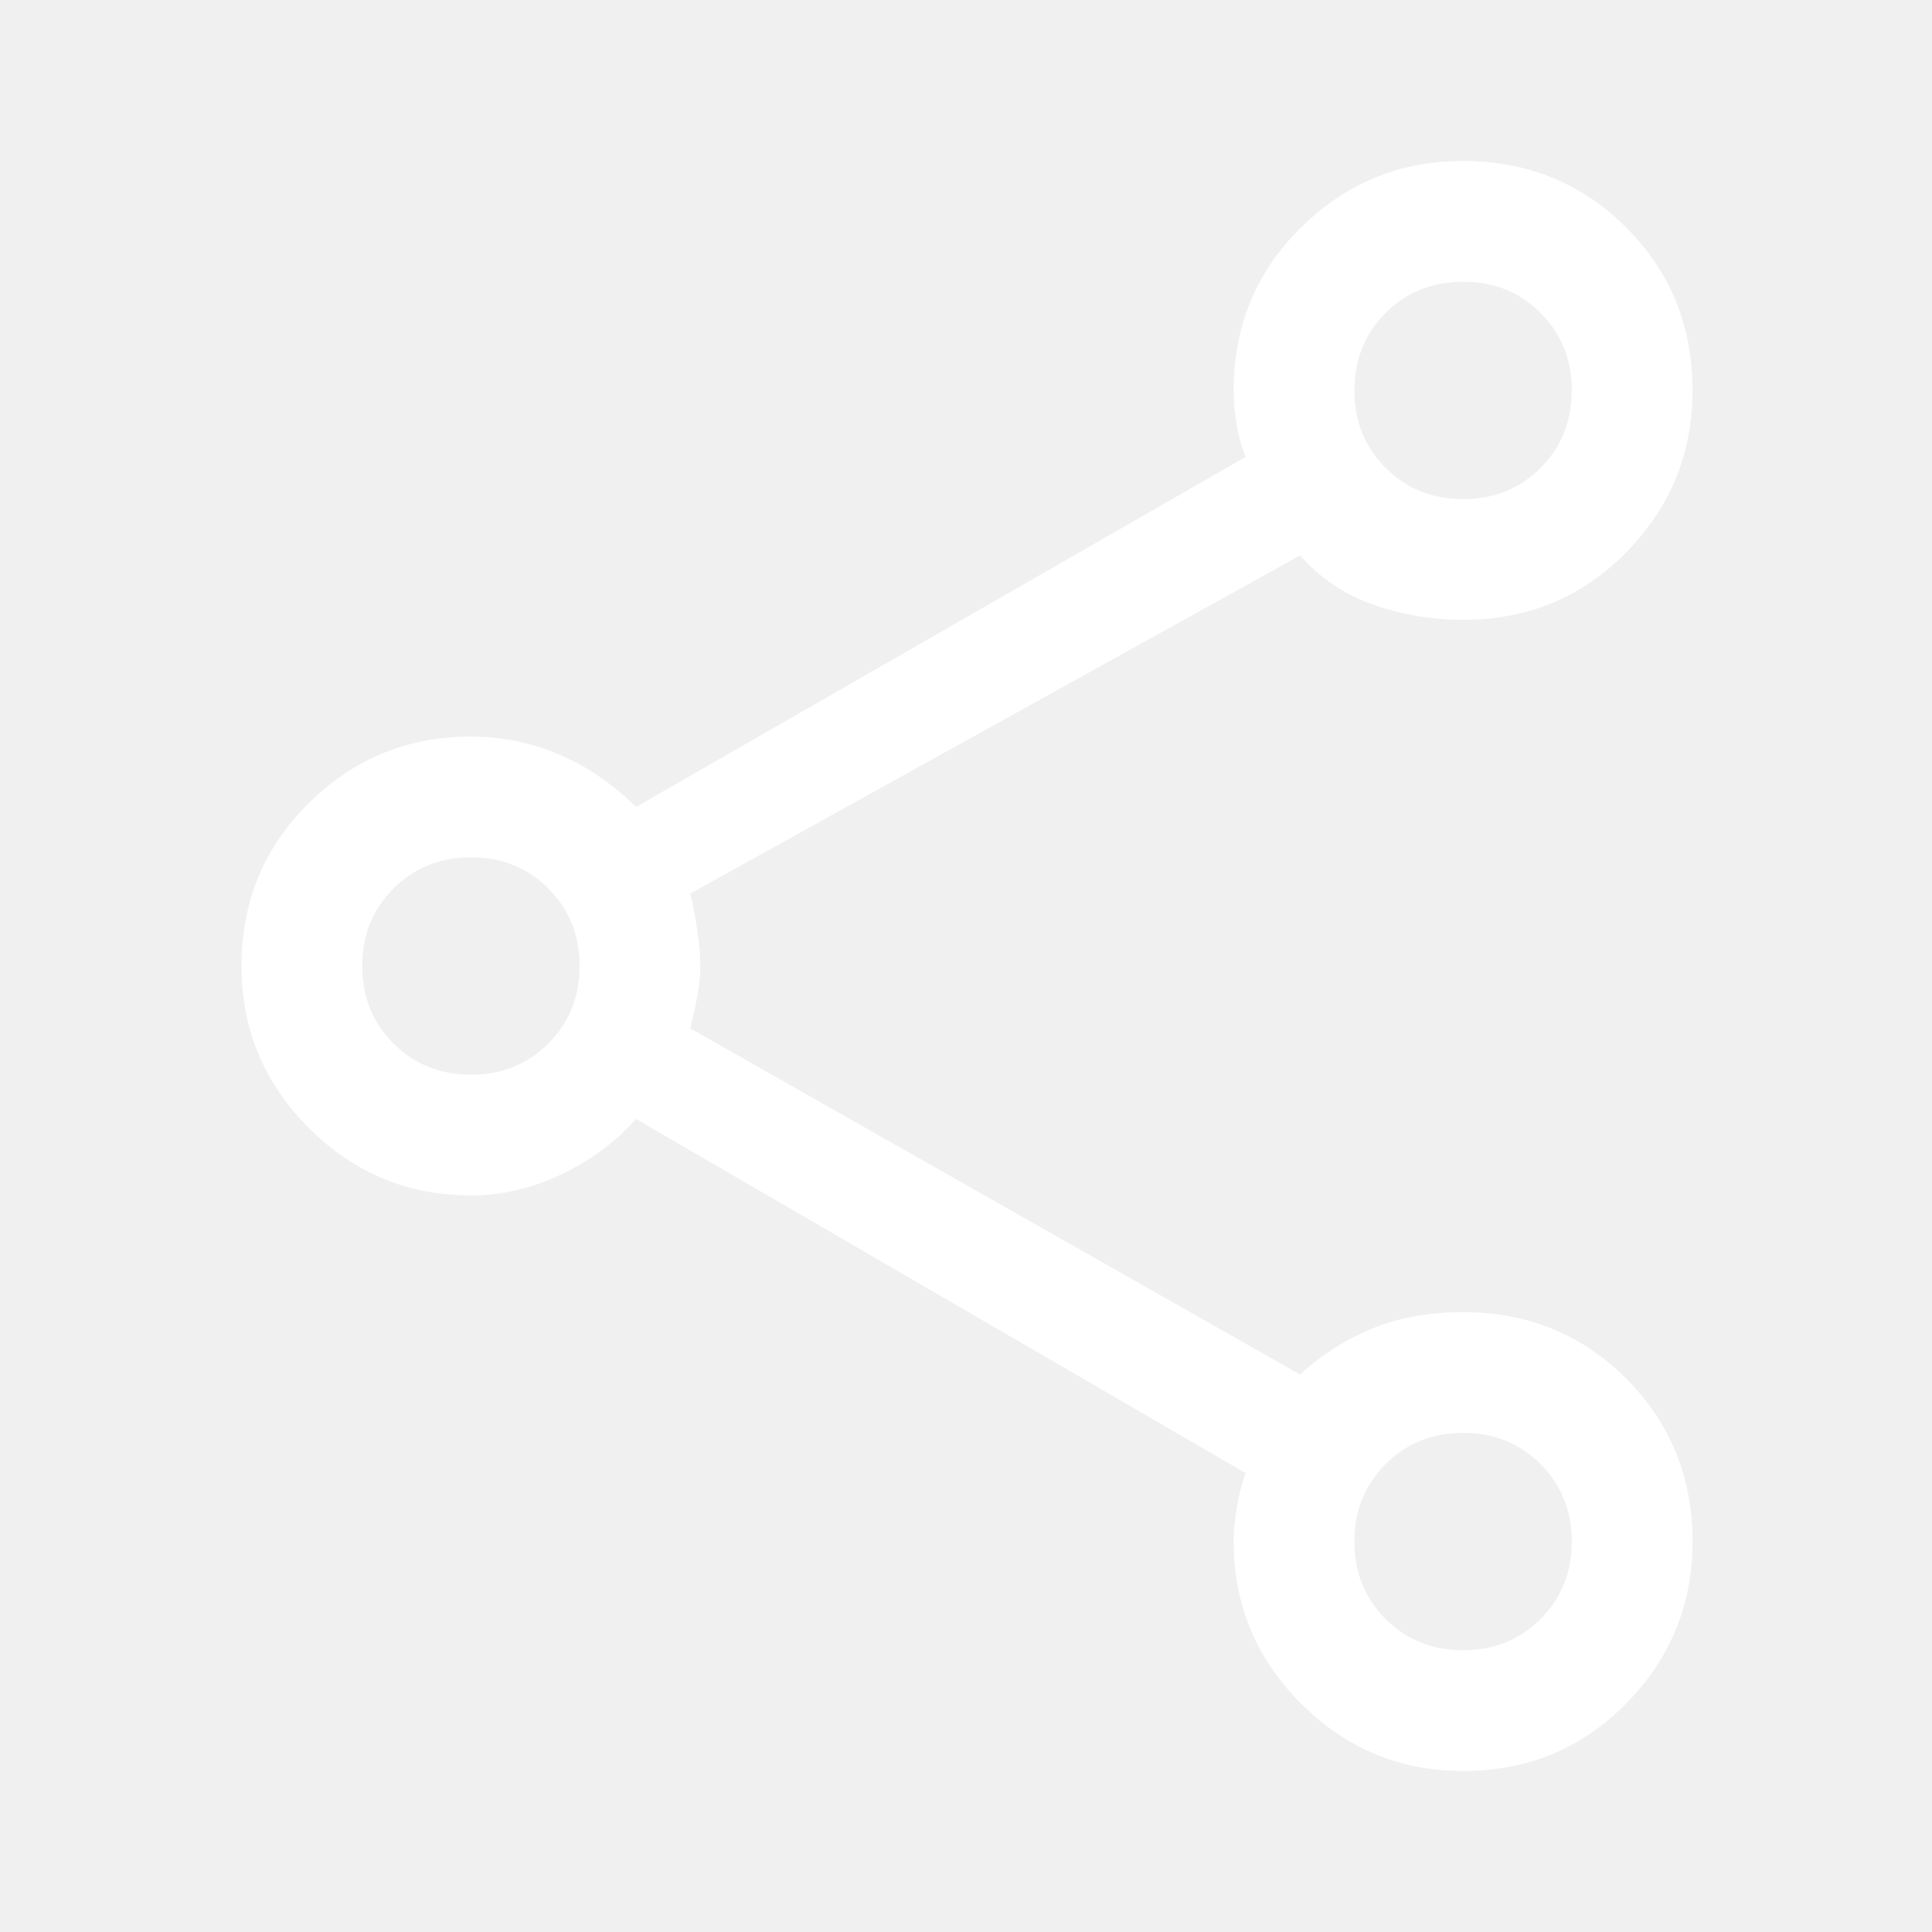
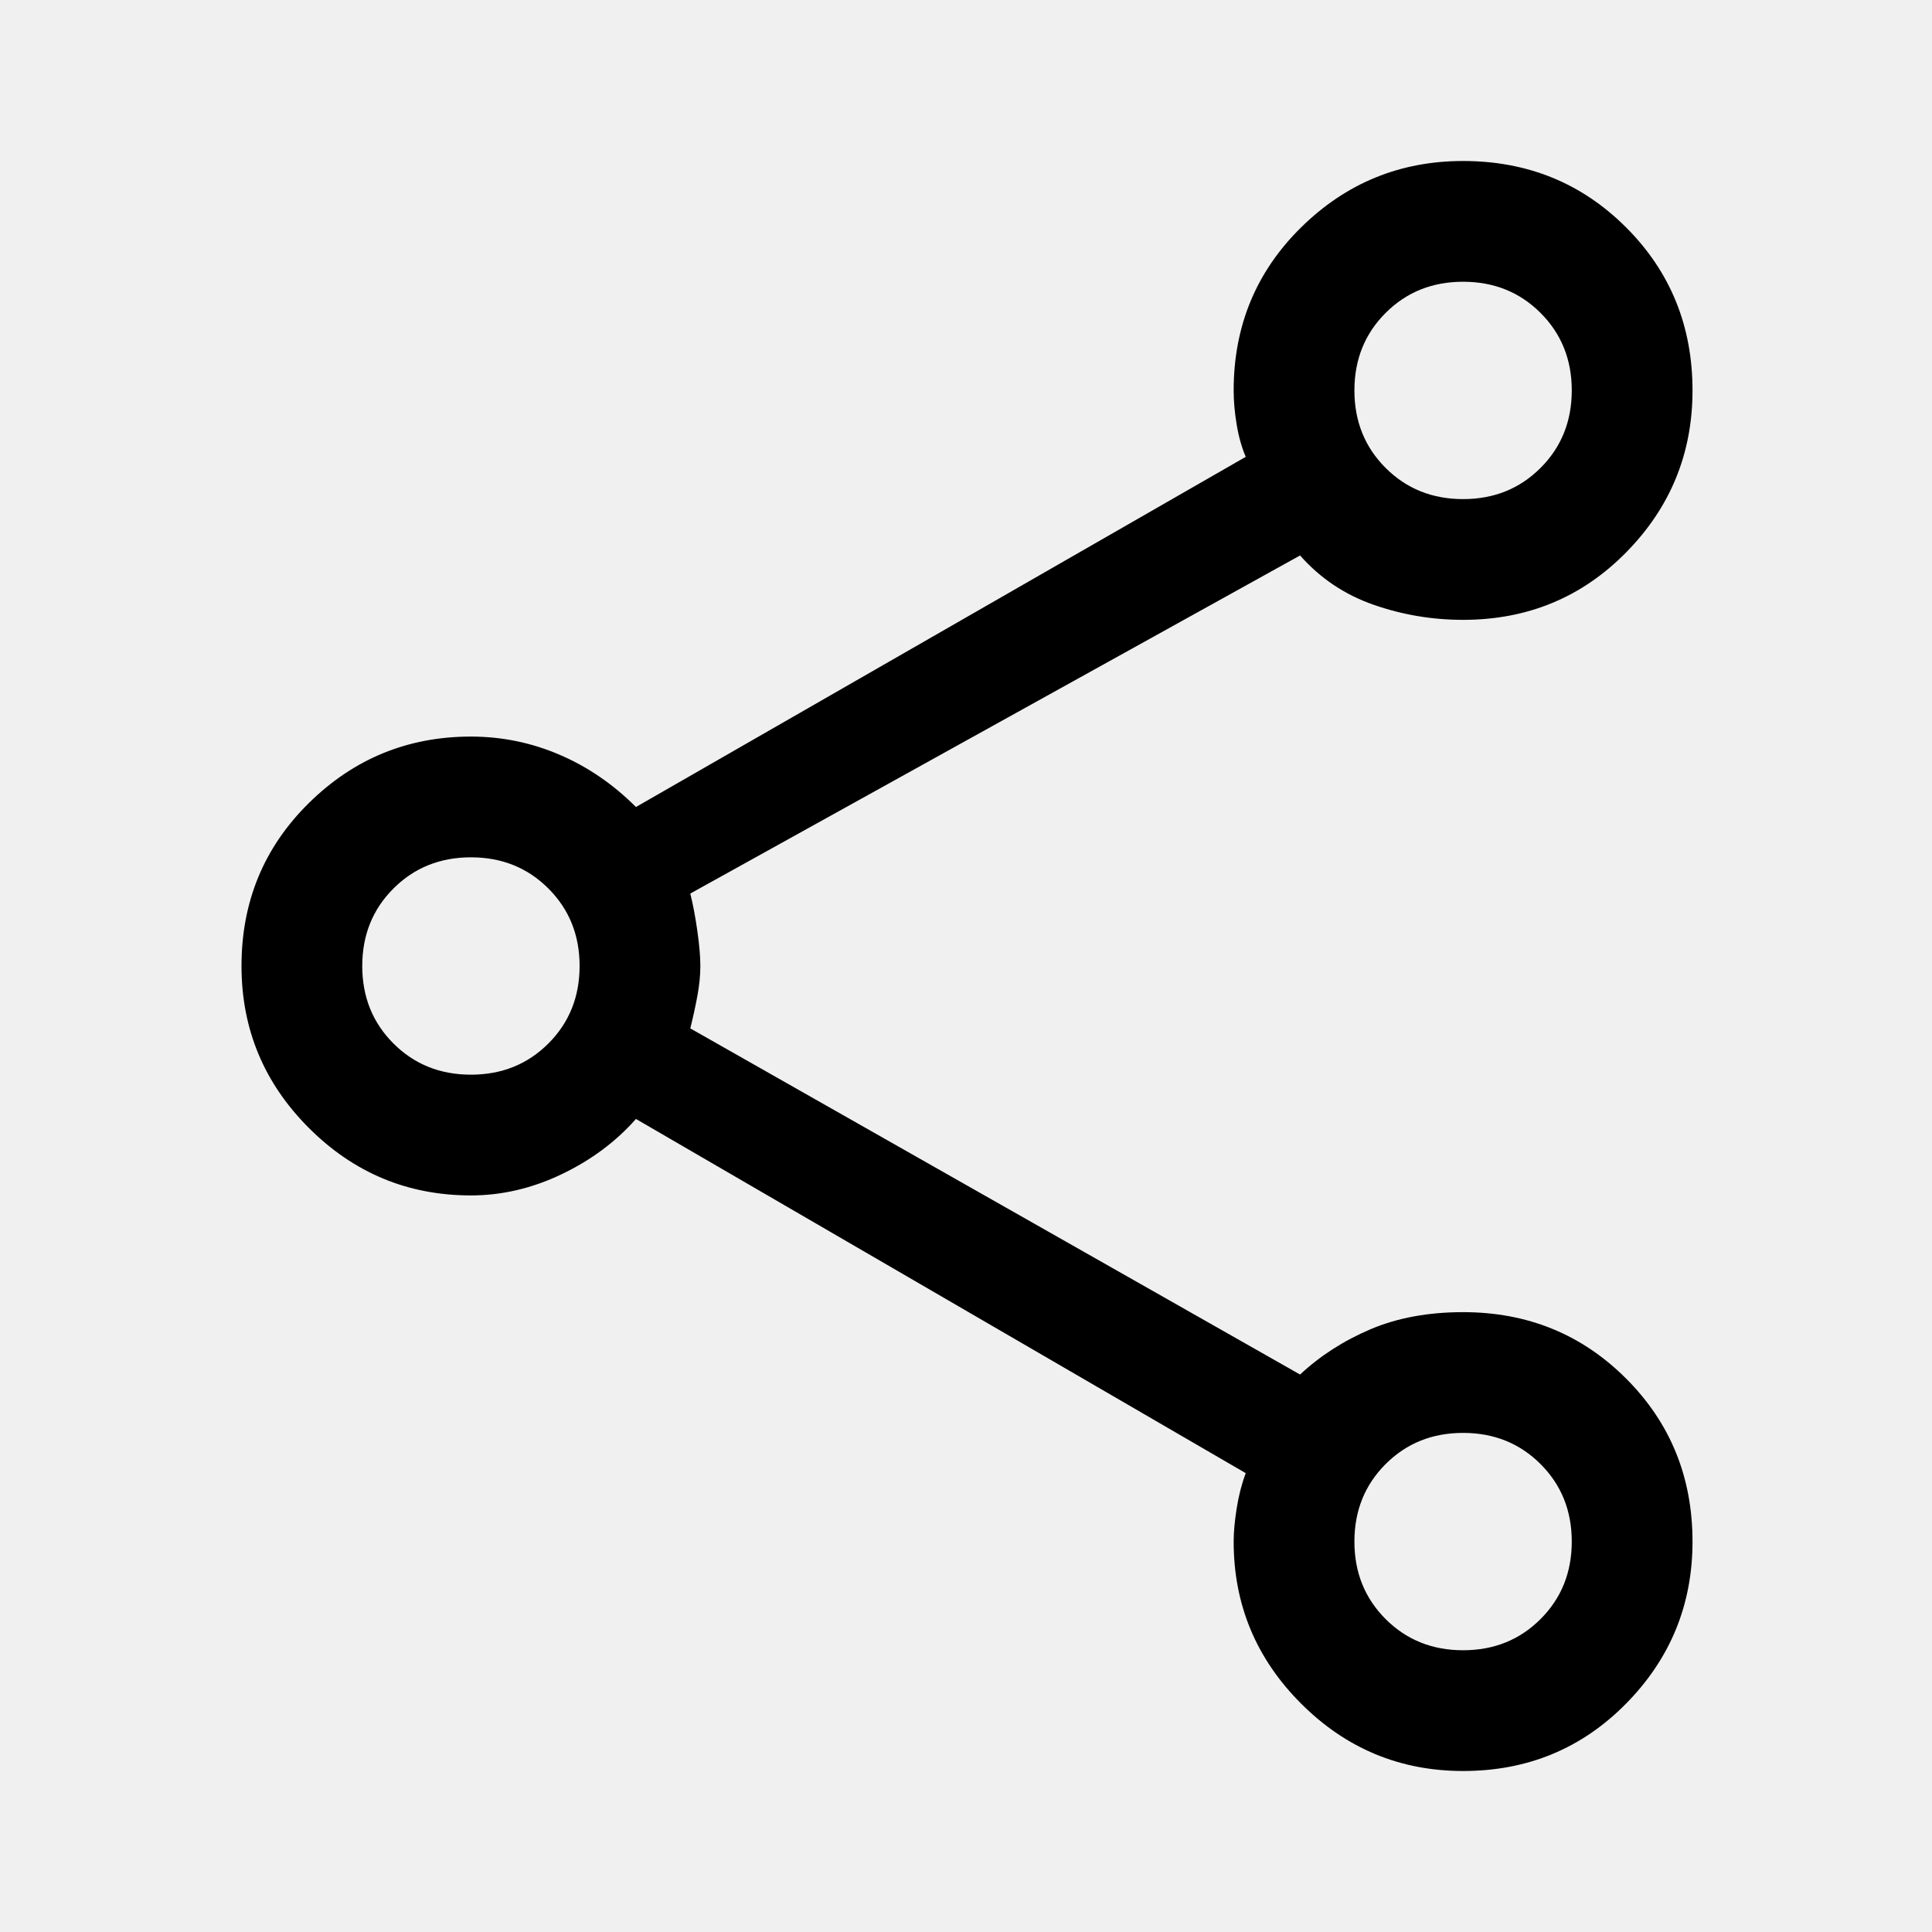
- <svg xmlns="http://www.w3.org/2000/svg" fill="white" height="48" width="48">
+ <svg xmlns="http://www.w3.org/2000/svg" height="48" width="48">
  <path d="M36.35 44q-2.35 0-4.025-1.675Q30.65 40.65 30.65 38.3q0-.35.075-.825t.225-.875L15.8 27.8q-.75.85-1.85 1.375t-2.25.525q-2.35 0-4.025-1.675Q6 26.35 6 24q0-2.4 1.675-4.05T11.7 18.3q1.15 0 2.2.45 1.05.45 1.9 1.3l15.15-8.7q-.15-.35-.225-.8-.075-.45-.075-.85 0-2.4 1.675-4.05T36.35 4q2.4 0 4.05 1.65t1.65 4.05q0 2.35-1.65 4.025-1.65 1.675-4.05 1.675-1.15 0-2.225-.375Q33.05 14.65 32.3 13.8l-15.15 8.4q.1.4.175.925.075.525.075.875t-.075.75q-.075.4-.175.8l15.15 8.6q.75-.7 1.75-1.125 1-.425 2.3-.425 2.4 0 4.05 1.65t1.65 4.05q0 2.35-1.65 4.025Q38.75 44 36.35 44Zm0-31.6q1.15 0 1.925-.775.775-.775.775-1.925t-.775-1.925Q37.5 7 36.35 7t-1.925.775q-.775.775-.775 1.925t.775 1.925q.775.775 1.925.775ZM11.7 26.7q1.15 0 1.925-.775.775-.775.775-1.925t-.775-1.925Q12.85 21.3 11.7 21.3t-1.925.775Q9 22.85 9 24t.775 1.925q.775.775 1.925.775ZM36.35 41q1.15 0 1.925-.775.775-.775.775-1.925t-.775-1.925Q37.5 35.6 36.35 35.6t-1.925.775q-.775.775-.775 1.925t.775 1.925Q35.2 41 36.35 41Zm0-31.3ZM11.7 24Zm24.65 14.3Z" />
</svg>
